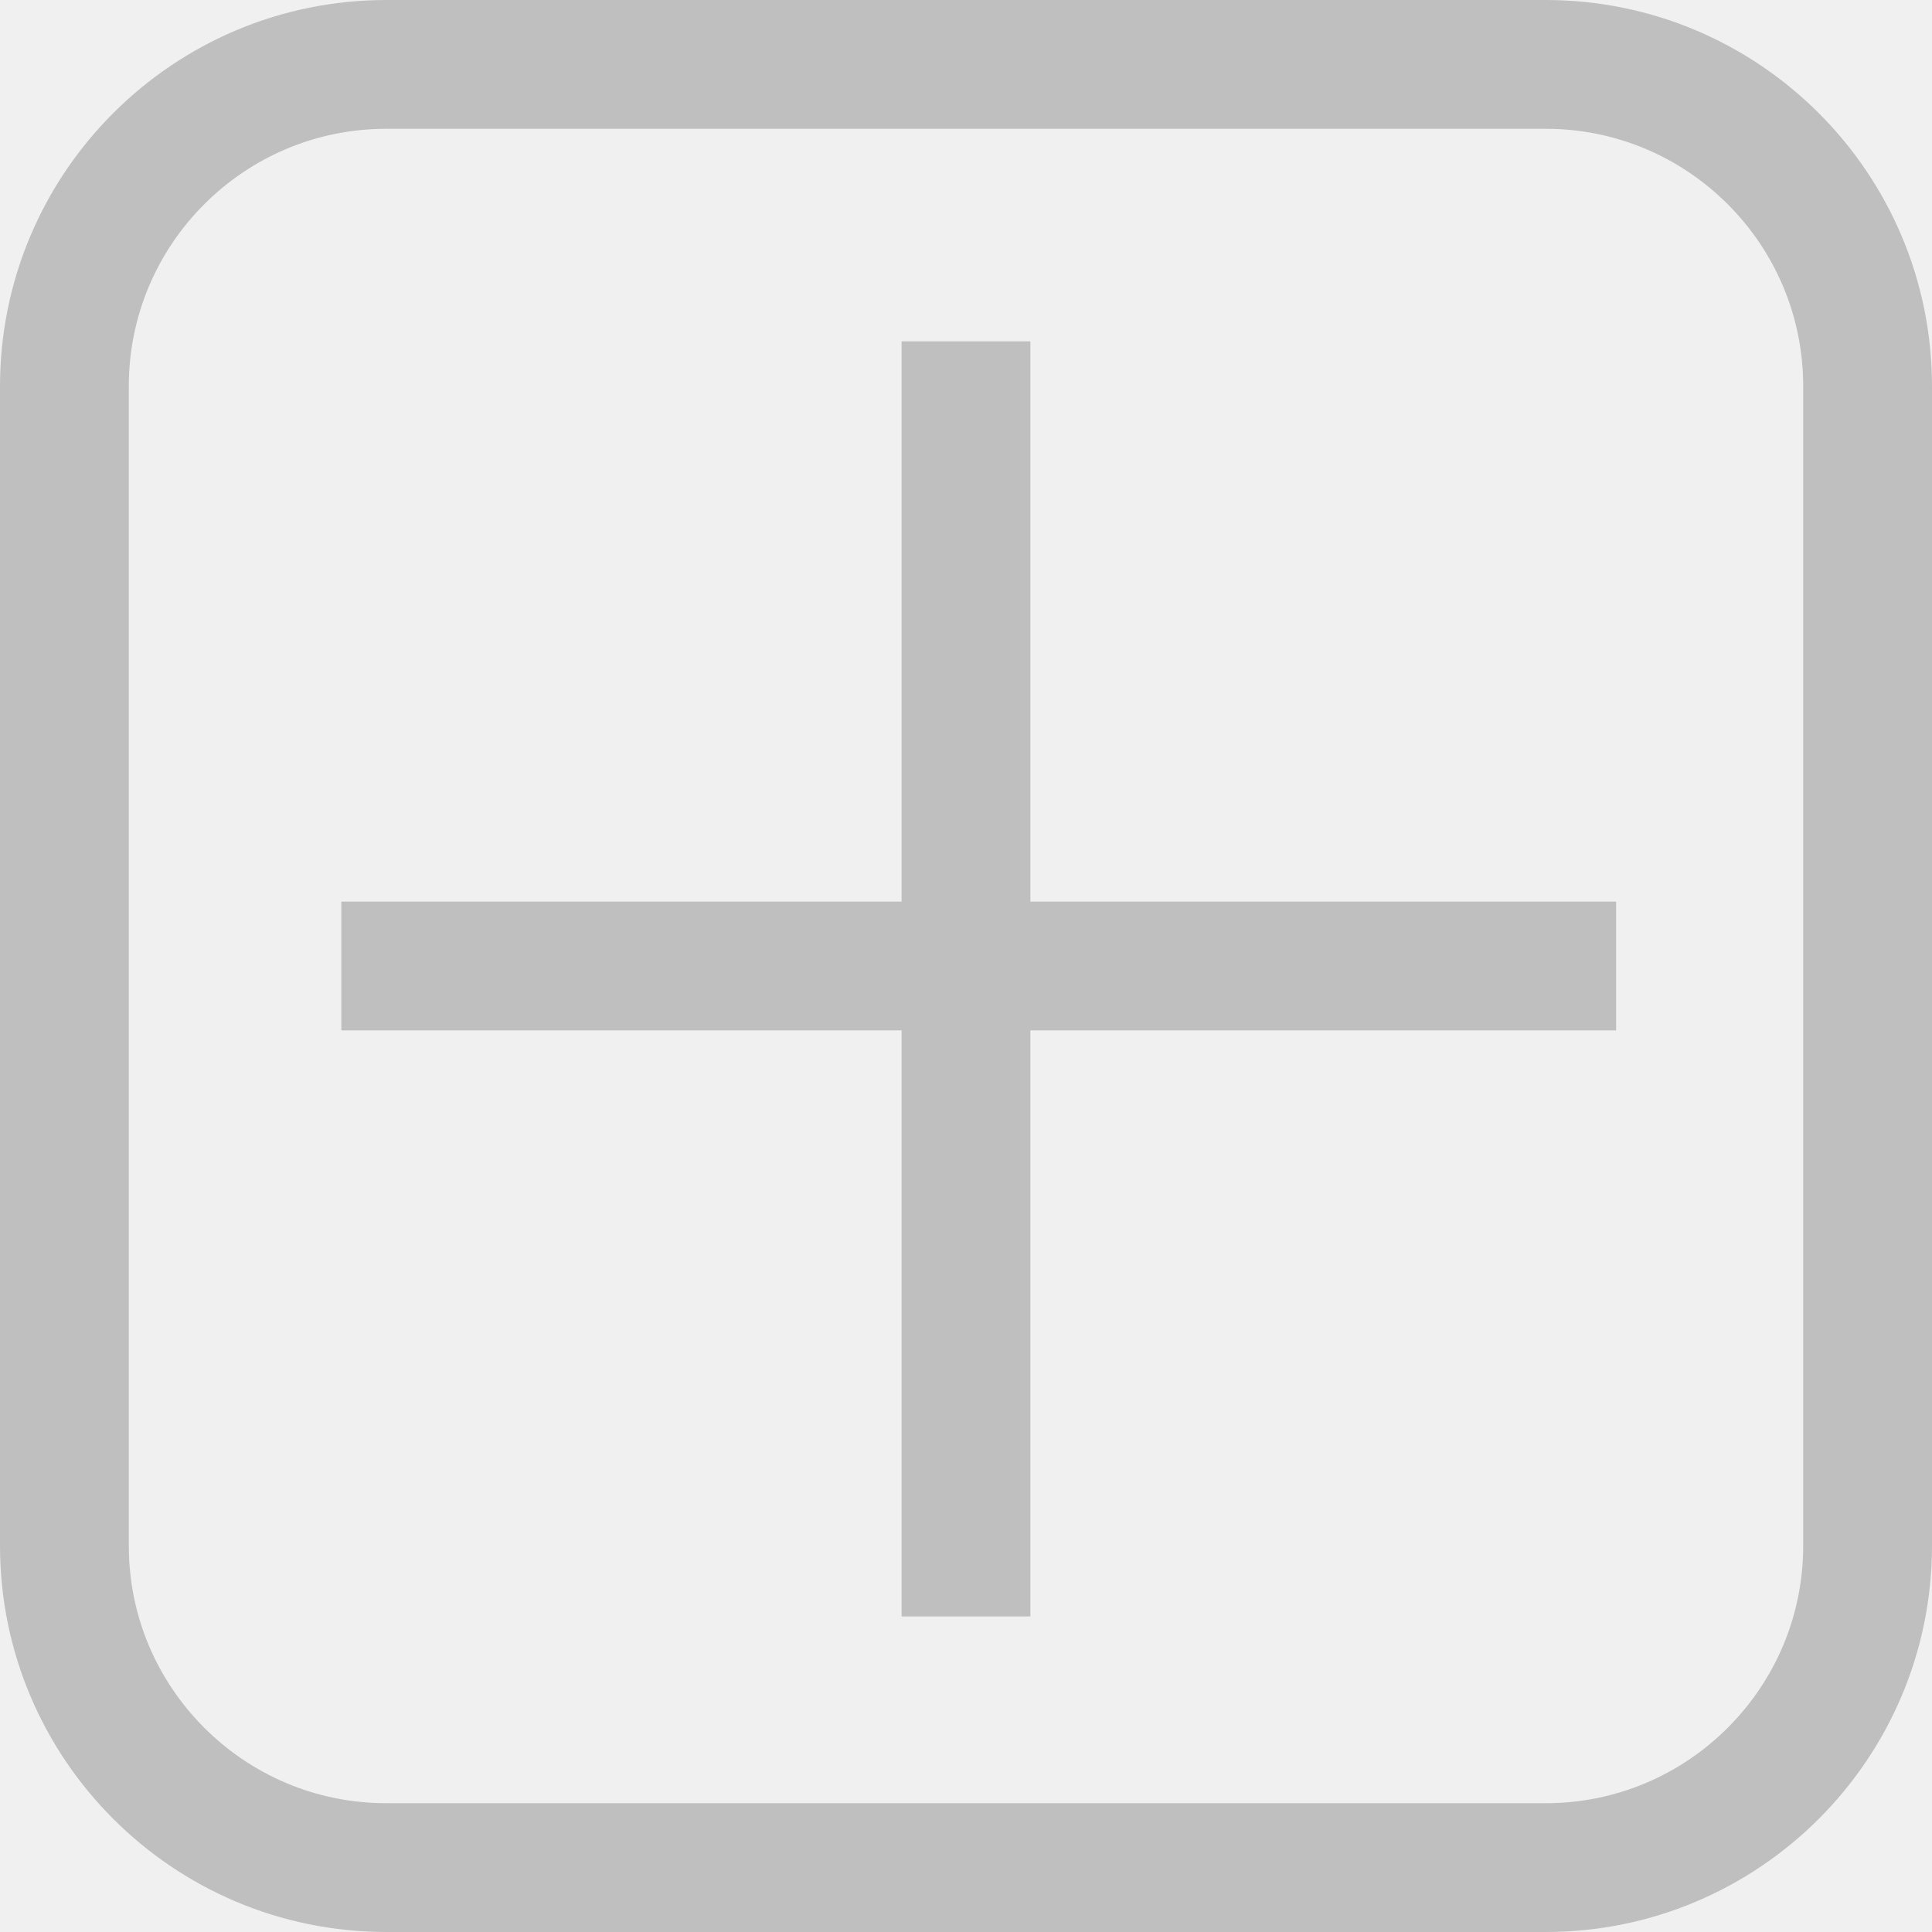
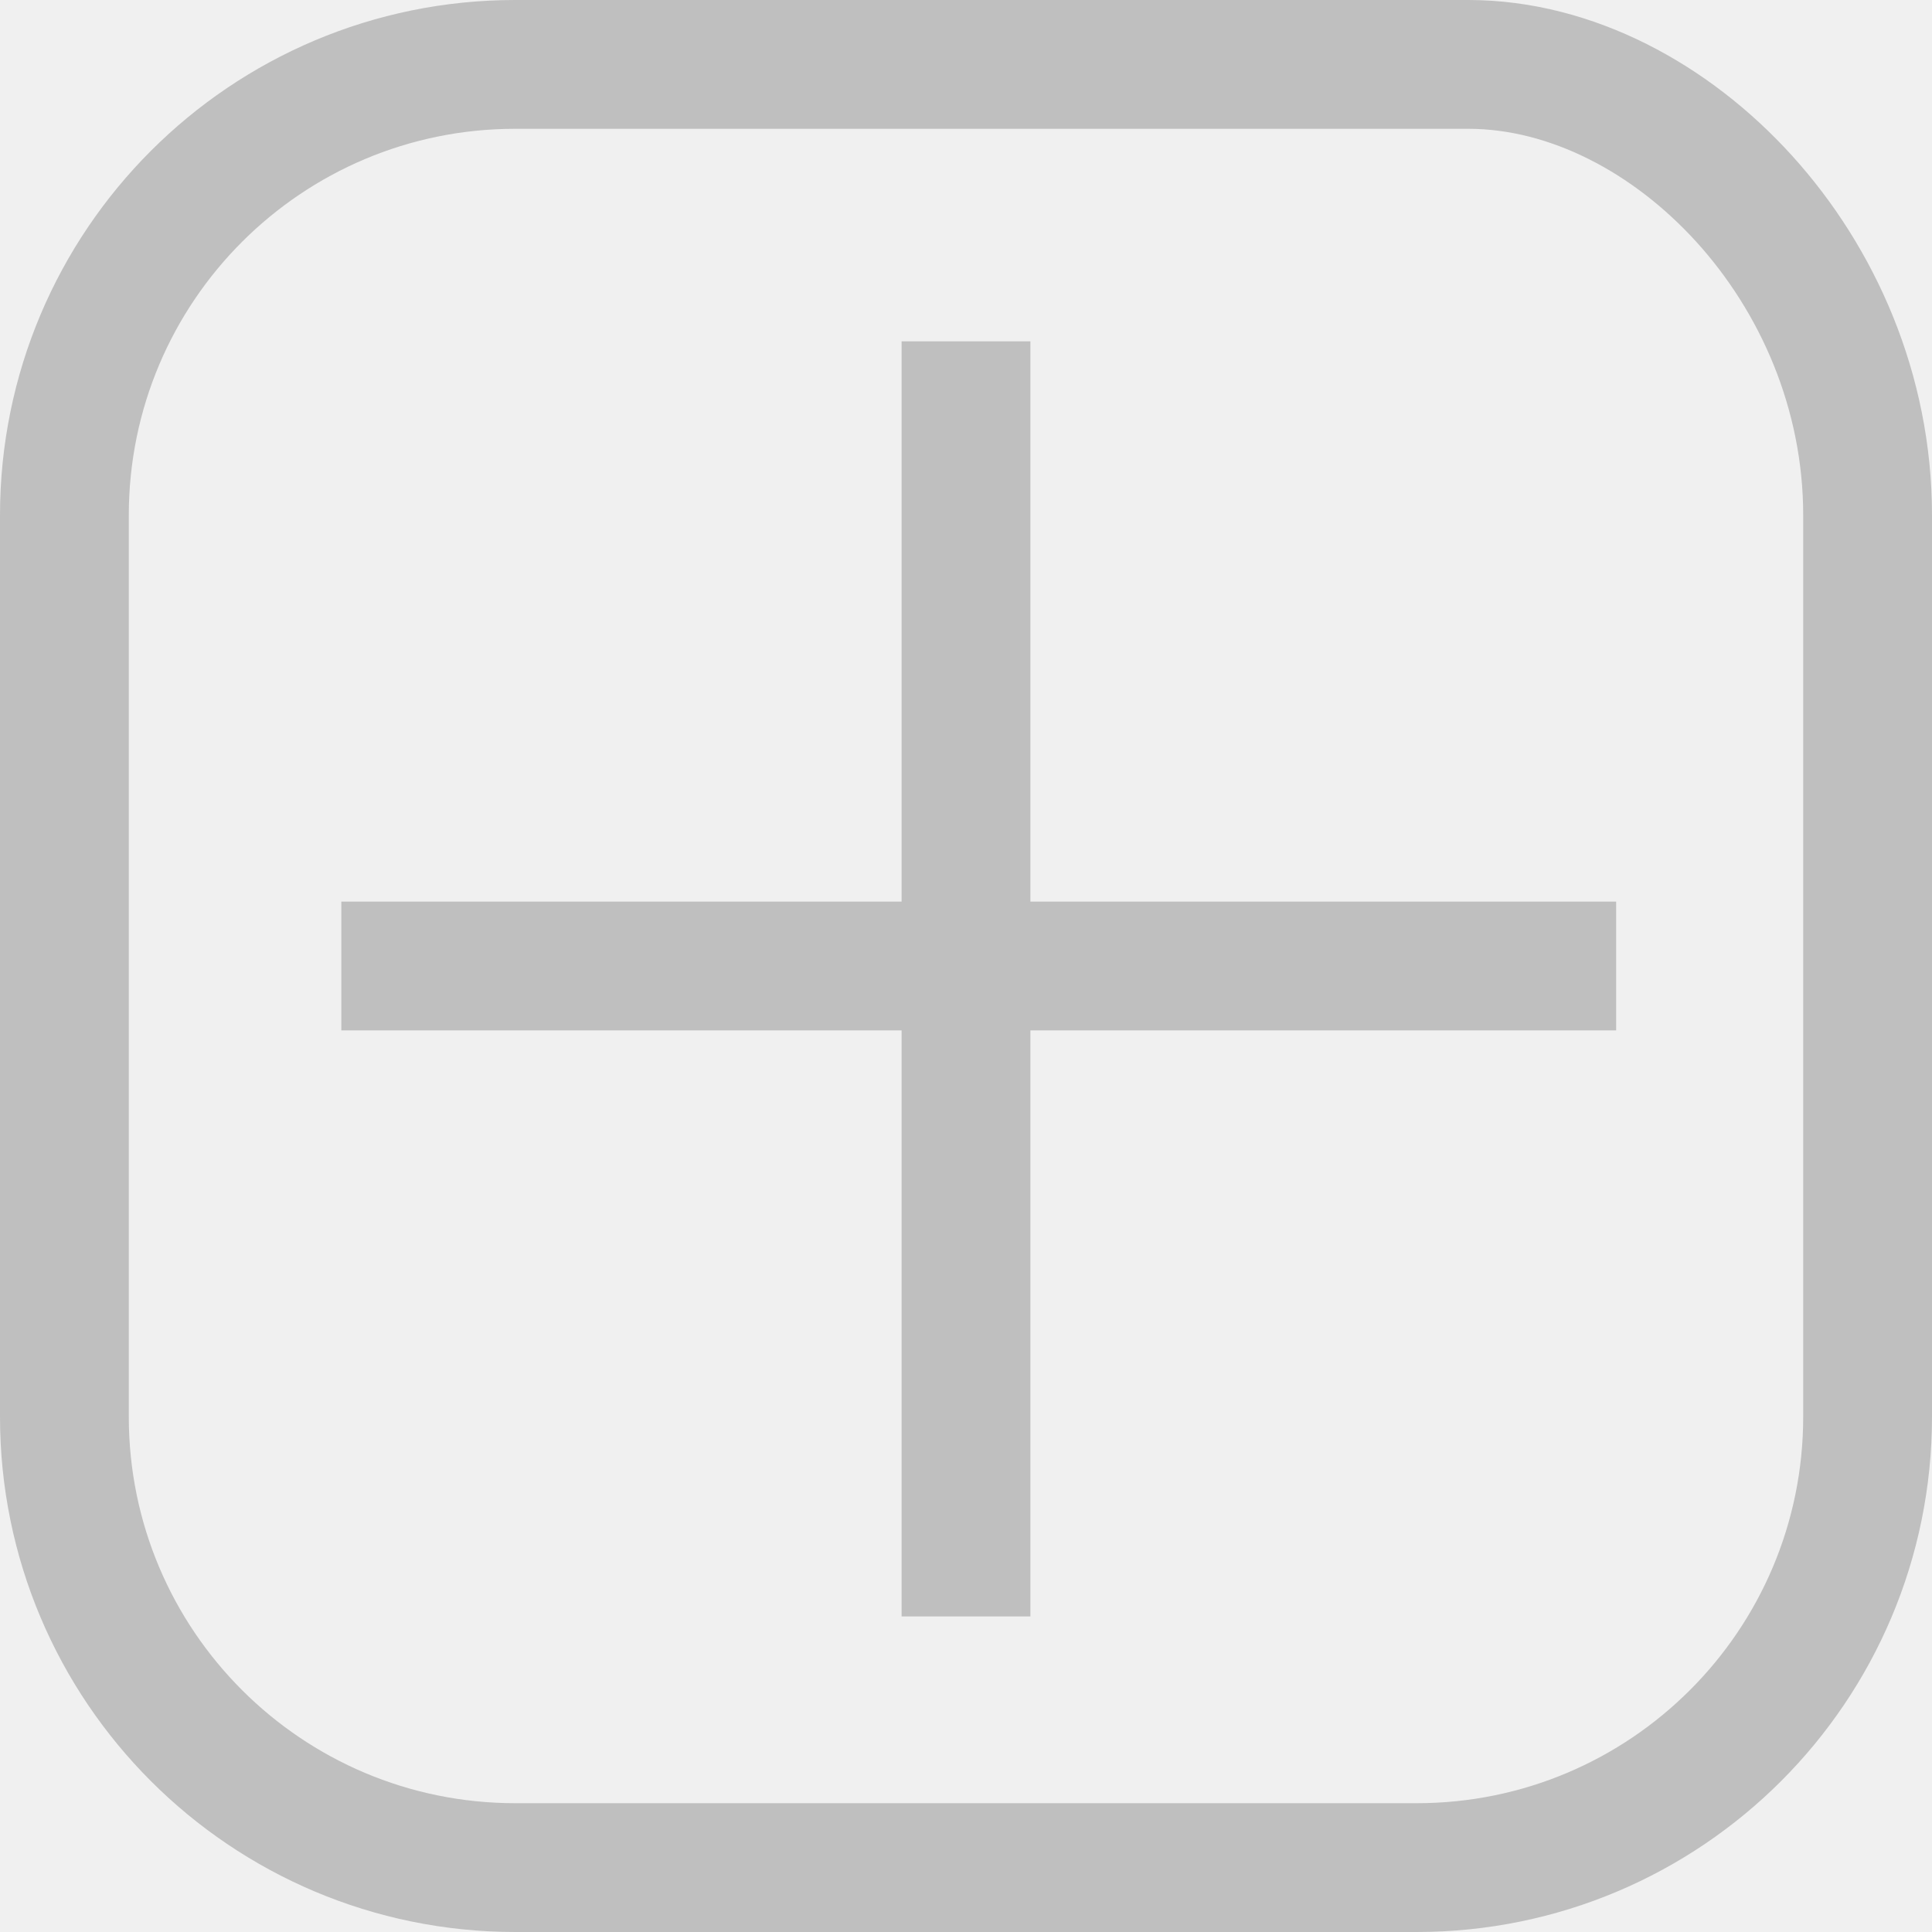
<svg xmlns="http://www.w3.org/2000/svg" xmlns:xlink="http://www.w3.org/1999/xlink" width="150px" height="150px" viewBox="0 0 150 150" version="1.1">
  <defs>
-     <rect id="path-1" x="0" y="0" width="150" height="150" rx="30" />
-     <mask id="mask-2" maskContentUnits="userSpaceOnUse" maskUnits="objectBoundingBox" x="0" y="0" width="150" height="150" fill="white">
-       <use xlink:href="#path-1" />
+     <path d="M104.005,0 L29.995,0 C13.429,0 0,13.423 0,30.008 L0,99.992 C0,116.565 13.423,130 30.008,130 L99.992,130 C116.565,130 130,116.577 130,99.992 L130,30.008 C130,13.435 116.565,0 104.005,0 L104.005,0 Z" id="path-1" />
+     <mask id="mask-2" maskContentUnits="userSpaceOnUse" maskUnits="objectBoundingBox" x="-10" y="-10" width="150" height="150">
+       <rect x="-10" y="-10" width="150" height="150" fill="white" />
+       <use xlink:href="#path-1" fill="black" />
    </mask>
  </defs>
  <g id="Page-1" stroke="none" stroke-width="1" fill="none" fill-rule="evenodd">
-     <g id="bewertung-plus-grau" stroke="#BFBFBF">
+     <g id="bewertung-plus-grau" transform="translate(10, 10)" stroke="#BFBFBF">
      <use id="Rectangle-1" mask="url(#mask-2)" stroke-width="20" xlink:href="#path-1" />
-       <path d="M75,31.5 L75,120.5" id="Line" stroke-width="10" stroke-linecap="square" />
-       <path d="M31.5,75 L120.477,75" id="Line" stroke-width="10" stroke-linecap="square" />
+       <path d="M65,21.5 L65,110.5" id="Line" stroke-width="10" stroke-linecap="square" />
+       <path d="M21.5,65 L110.477,65" id="Line" stroke-width="10" stroke-linecap="square" />
    </g>
  </g>
</svg>
